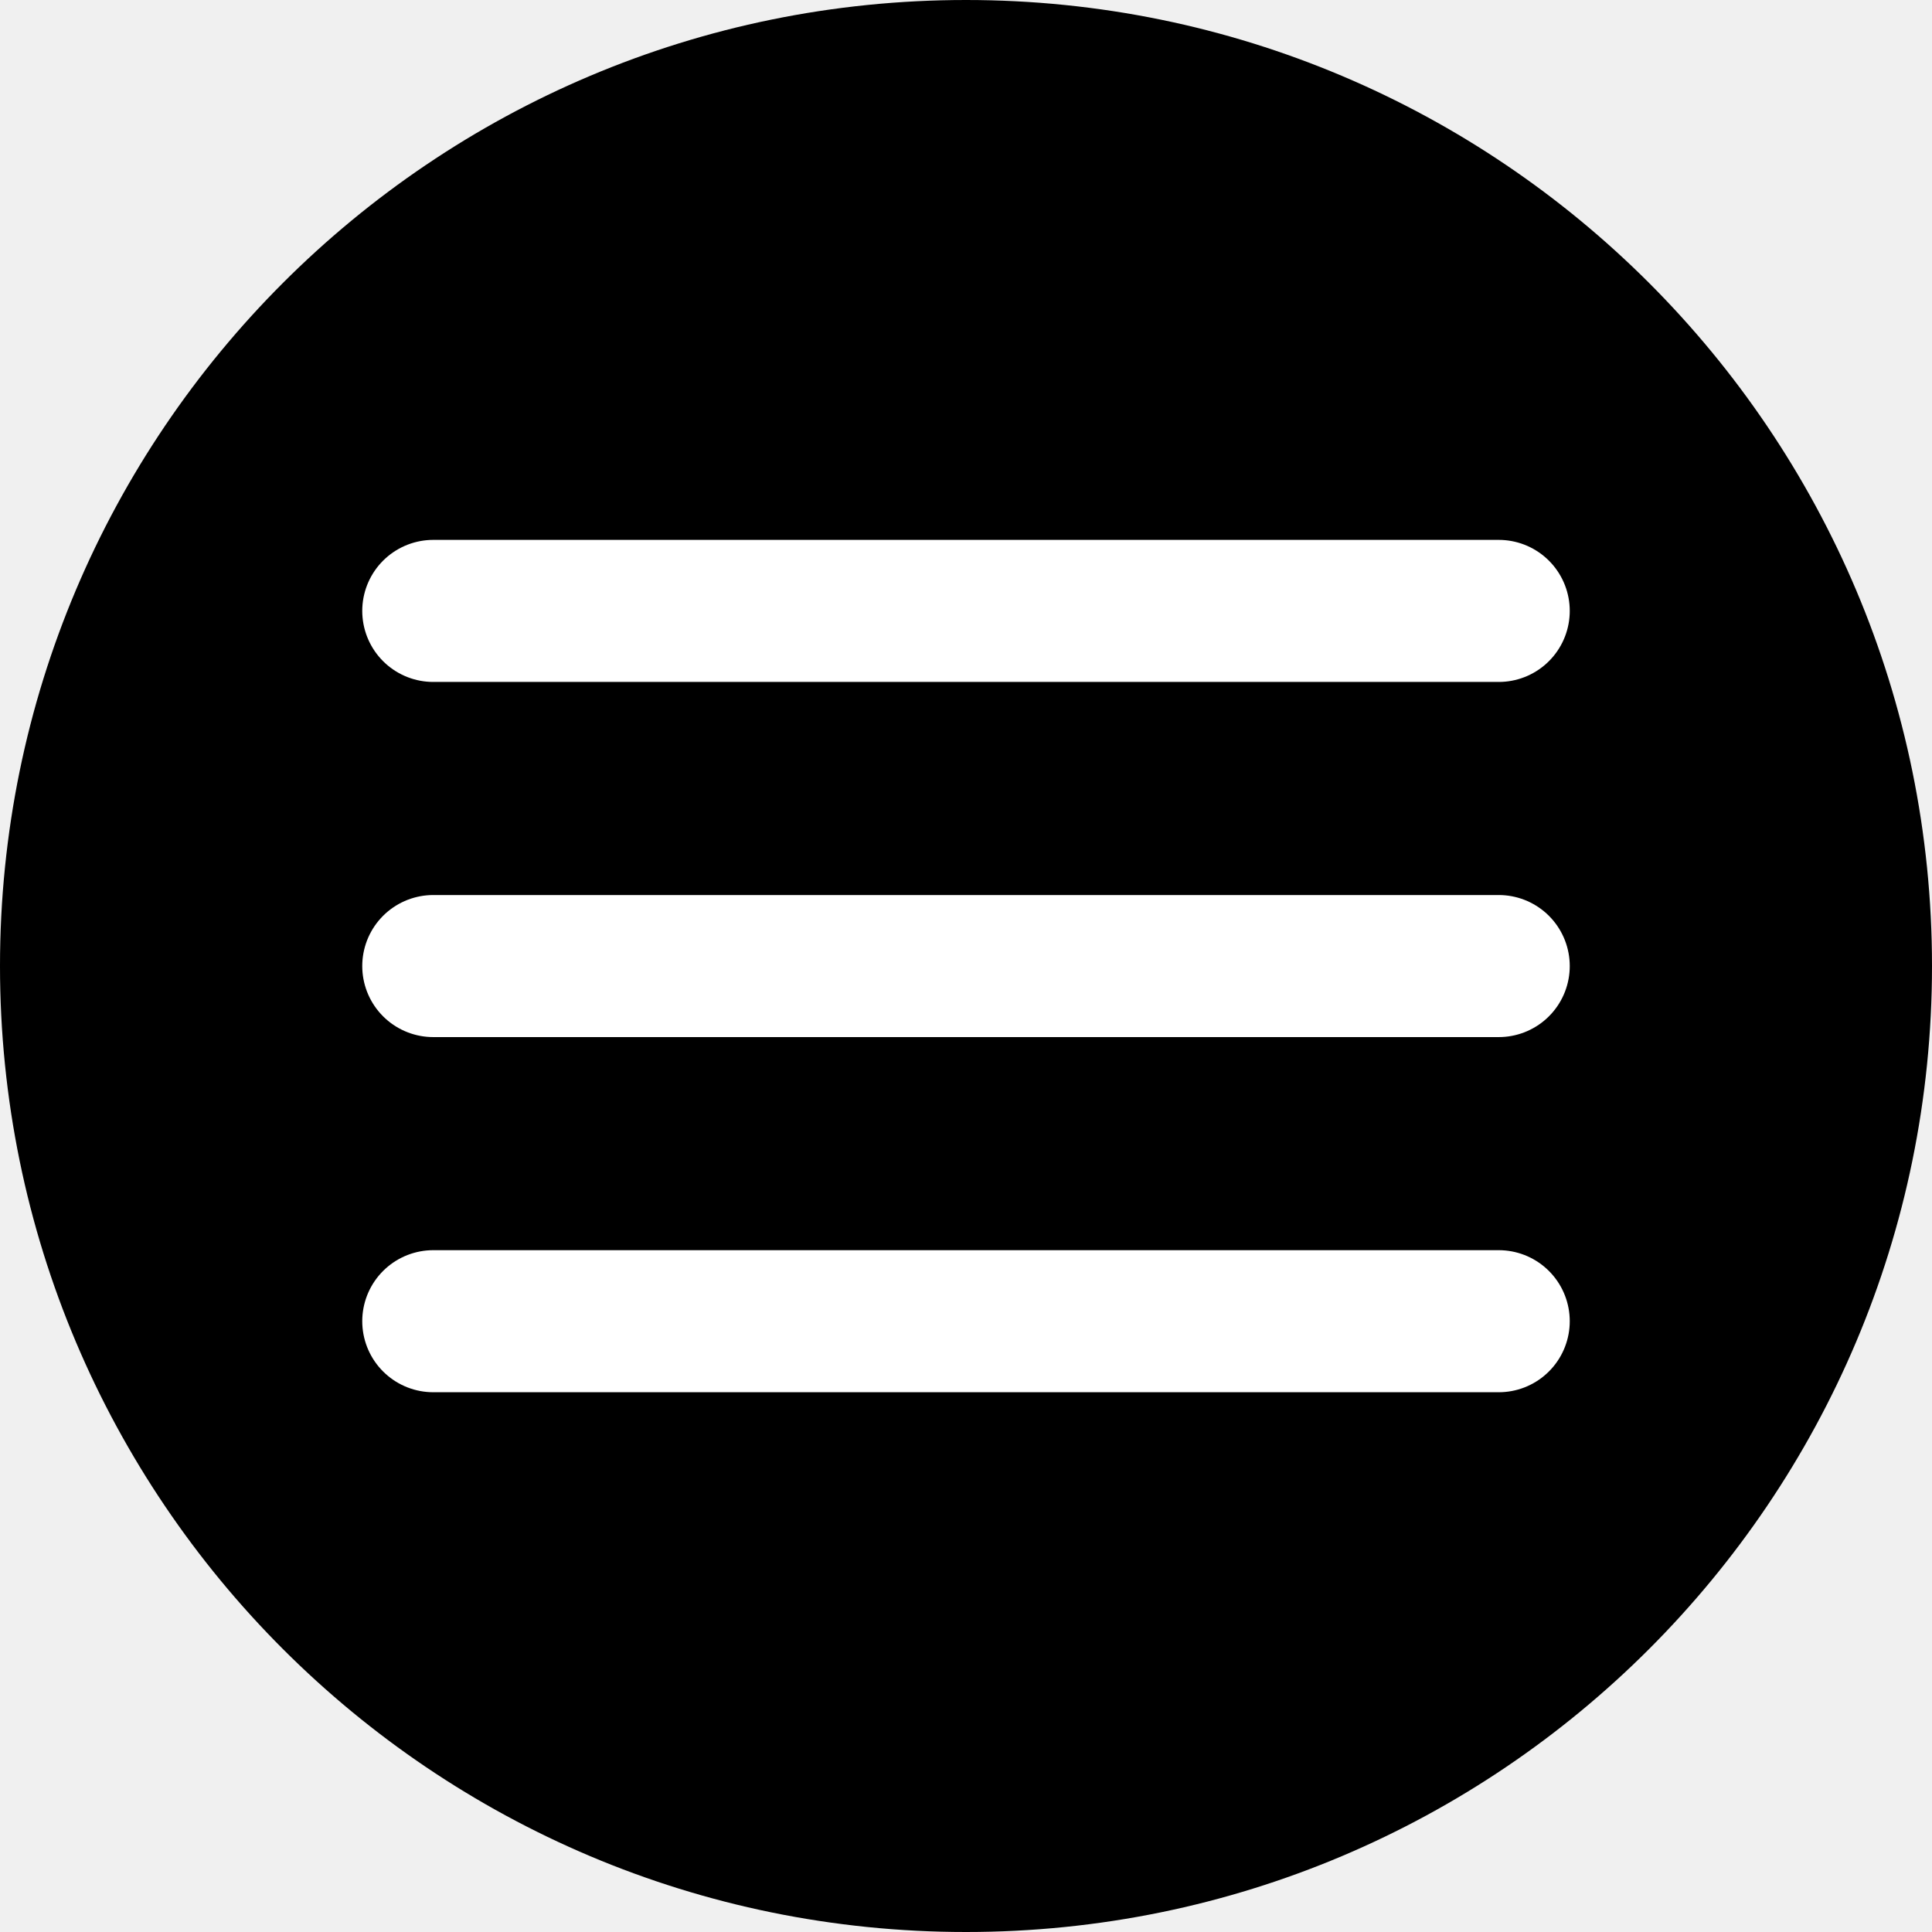
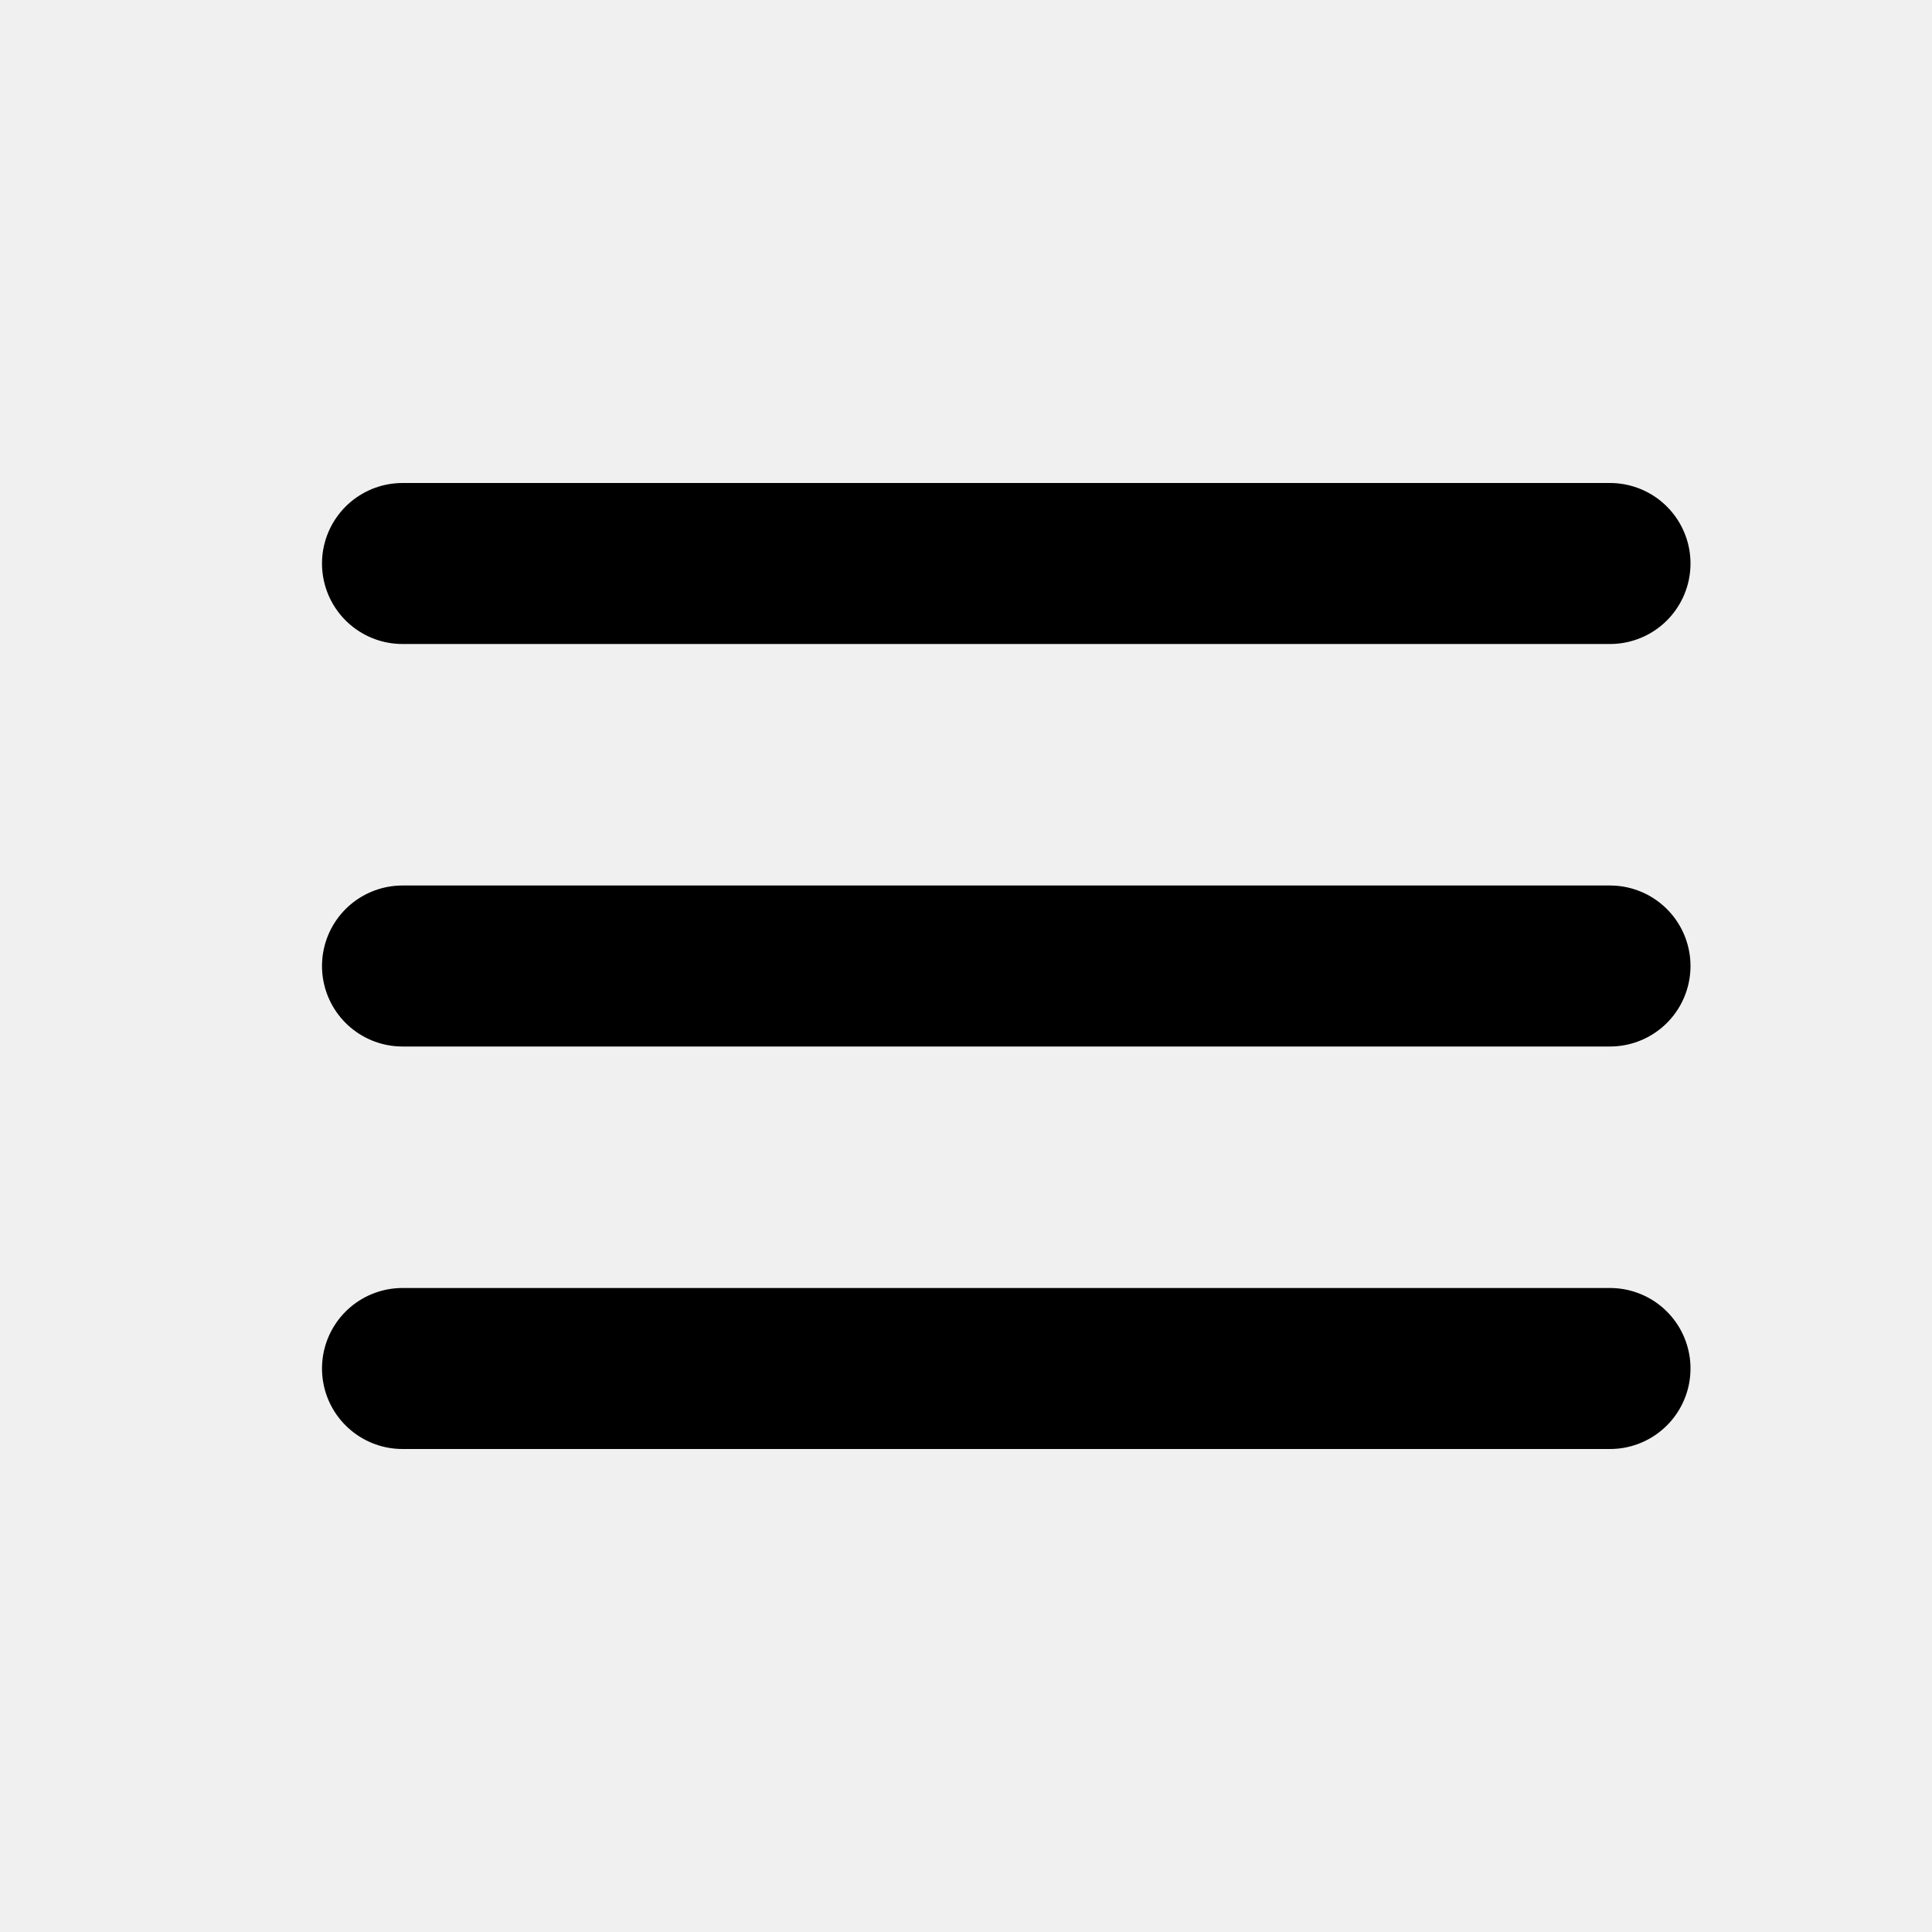
- <svg xmlns="http://www.w3.org/2000/svg" width="207px" height="207px" viewBox="-4.32 -4.32 32.64 32.64" fill="none" transform="rotate(0)" stroke="#000000">
-   <g id="SVGRepo_bgCarrier" stroke-width="0" transform="translate(0,0), scale(1)">
-     <rect x="-4.32" y="-4.32" width="32.64" height="32.64" rx="16.32" fill="#000000" strokewidth="0" />
-   </g>
-   <g id="SVGRepo_tracerCarrier" stroke-linecap="round" stroke-linejoin="round" stroke="#CCCCCC" stroke-width="0.096" />
-   <g id="SVGRepo_iconCarrier">
-     <g clip-path="url(#clip0_429_11066)">
-       <path d="M3 6.001H21M3 12.001H21M3 18.001H21" stroke="#ffffff" stroke-width="2.4" stroke-linecap="round" stroke-linejoin="round" />
-     </g>
-     <defs>
-       <clipPath id="clip0_429_11066">
-         <rect width="24" height="24" fill="white" transform="translate(0 0.000915527)" />
-       </clipPath>
-     </defs>
-   </g>
+ <svg xmlns="http://www.w3.org/2000/svg" width="800px" height="800px" viewBox="0 0 24 24" fill="none">
+   <path d="M5 12H20" stroke="#000000" stroke-width="2" stroke-linecap="round" />
+   <path d="M5 17H20" stroke="#000000" stroke-width="2" stroke-linecap="round" />
+   <path d="M5 7H20" stroke="#000000" stroke-width="2" stroke-linecap="round" />
</svg>
